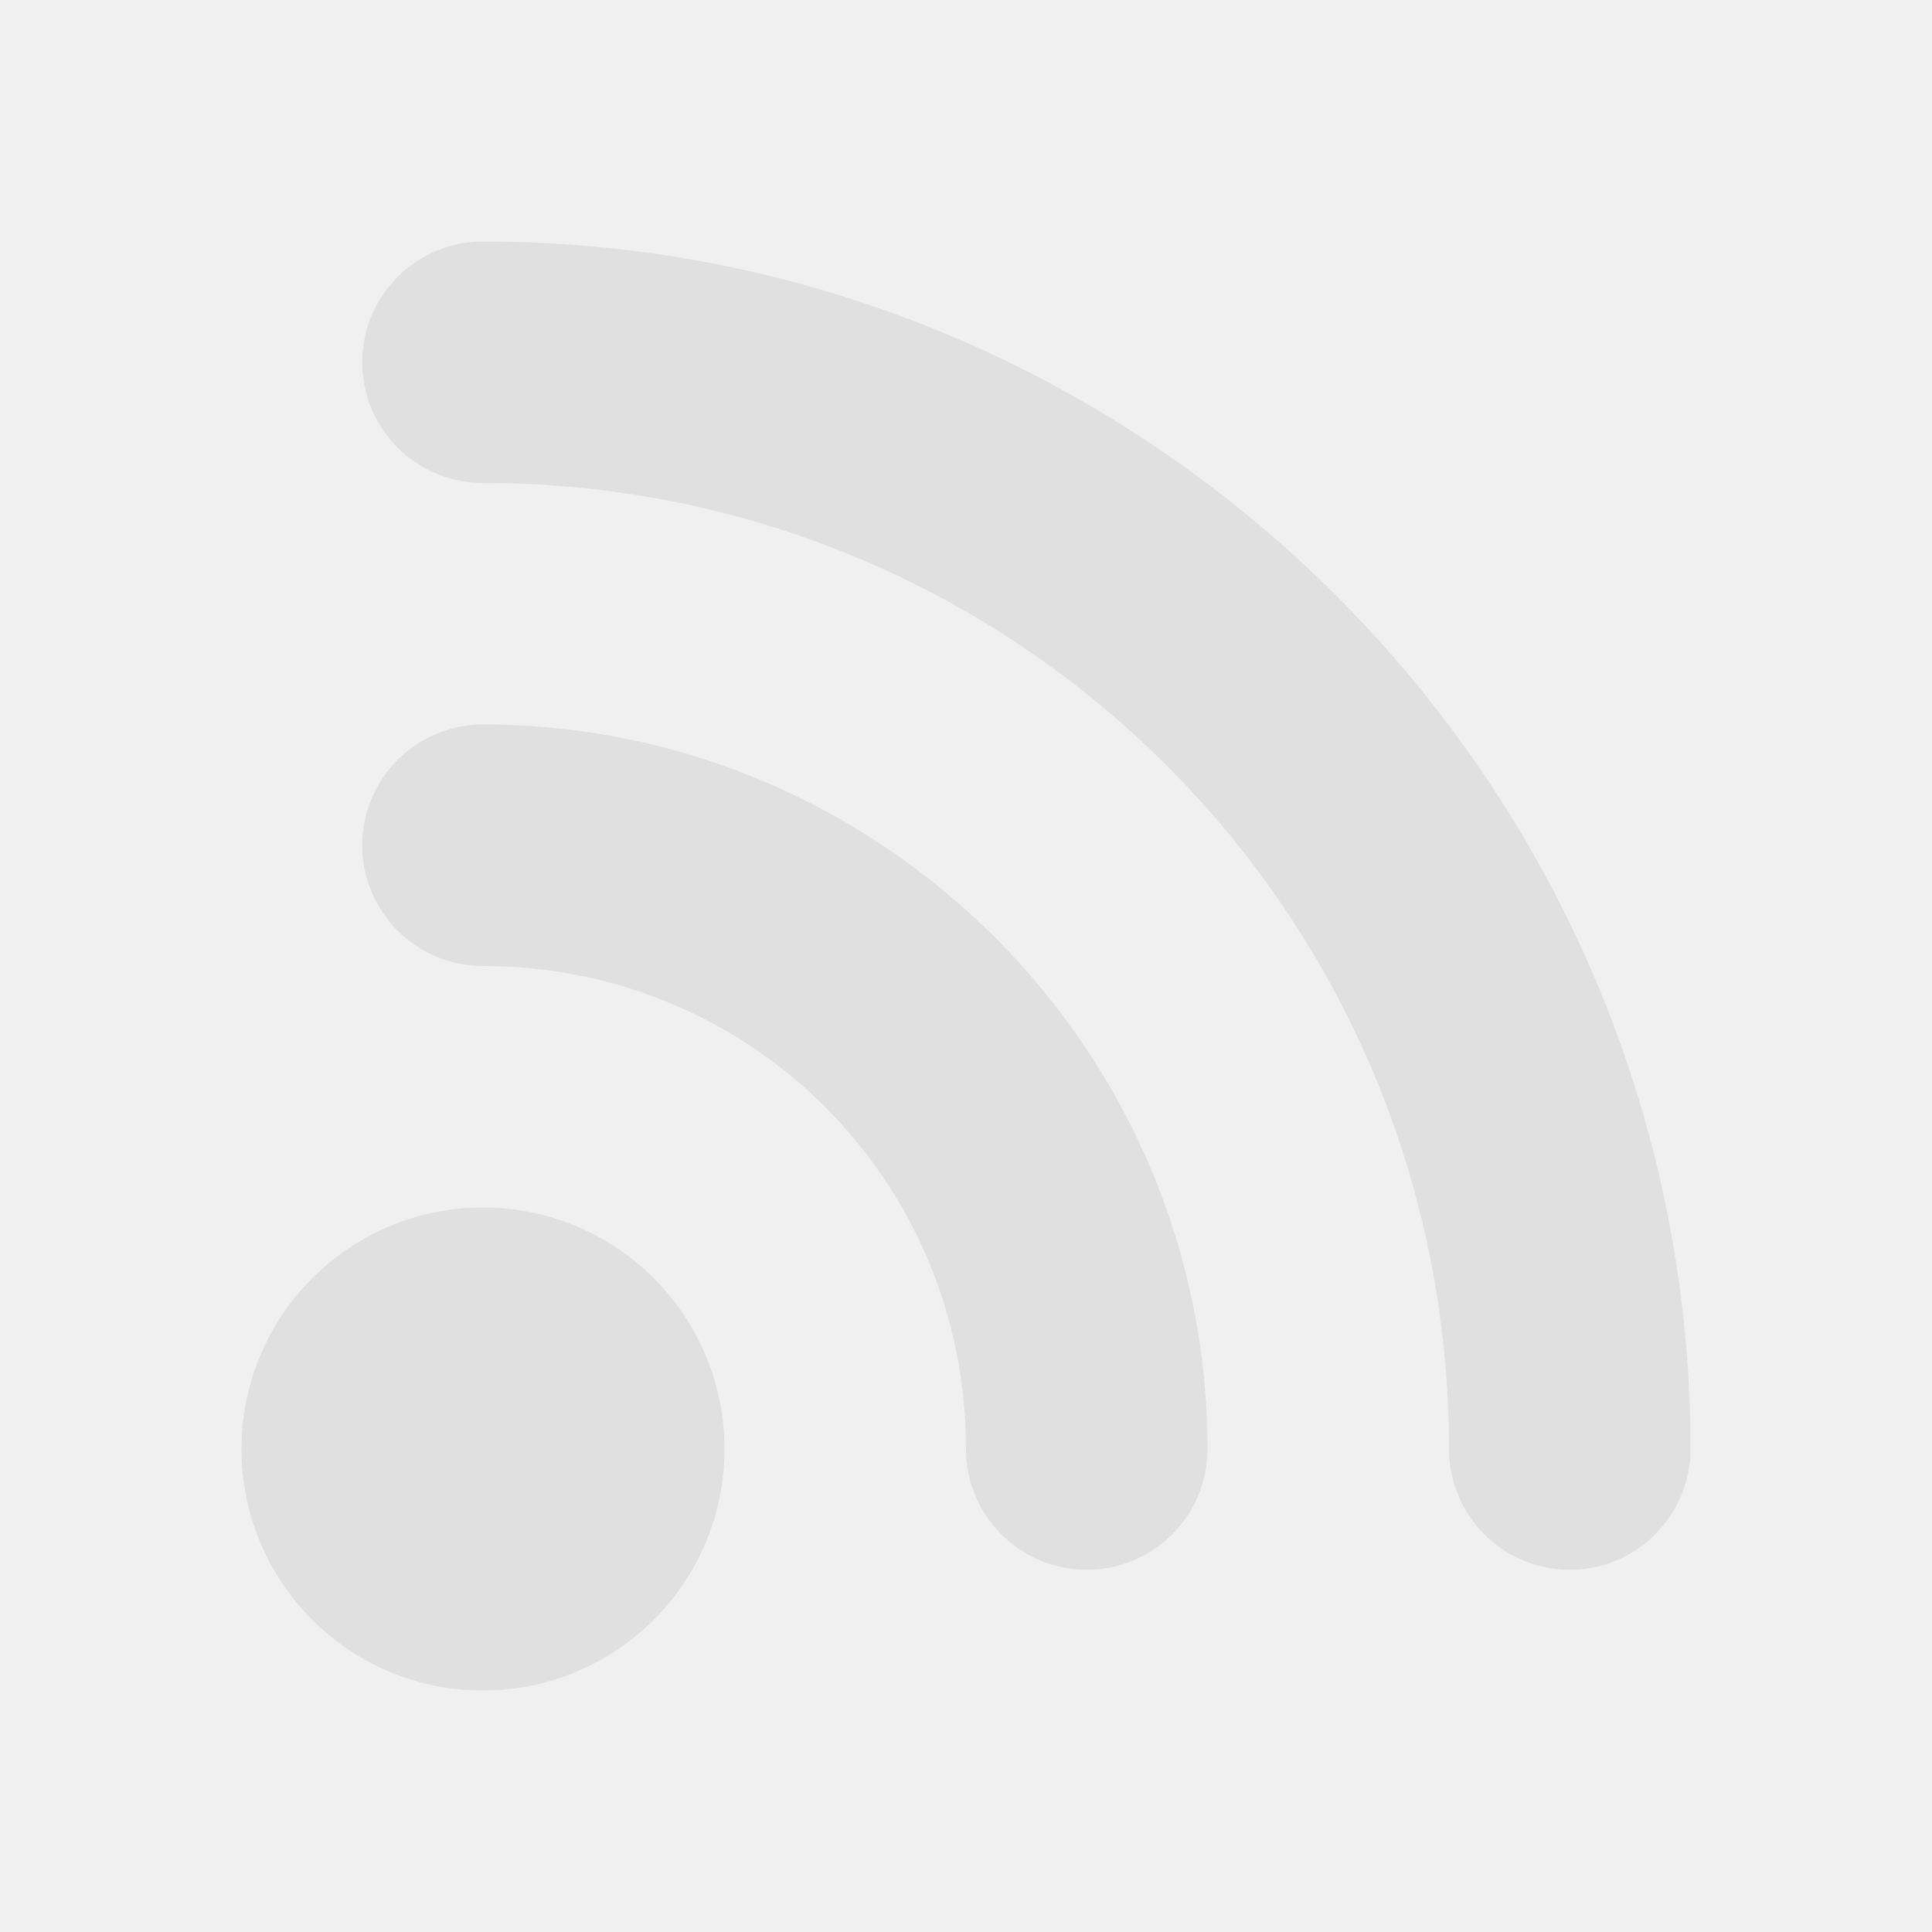
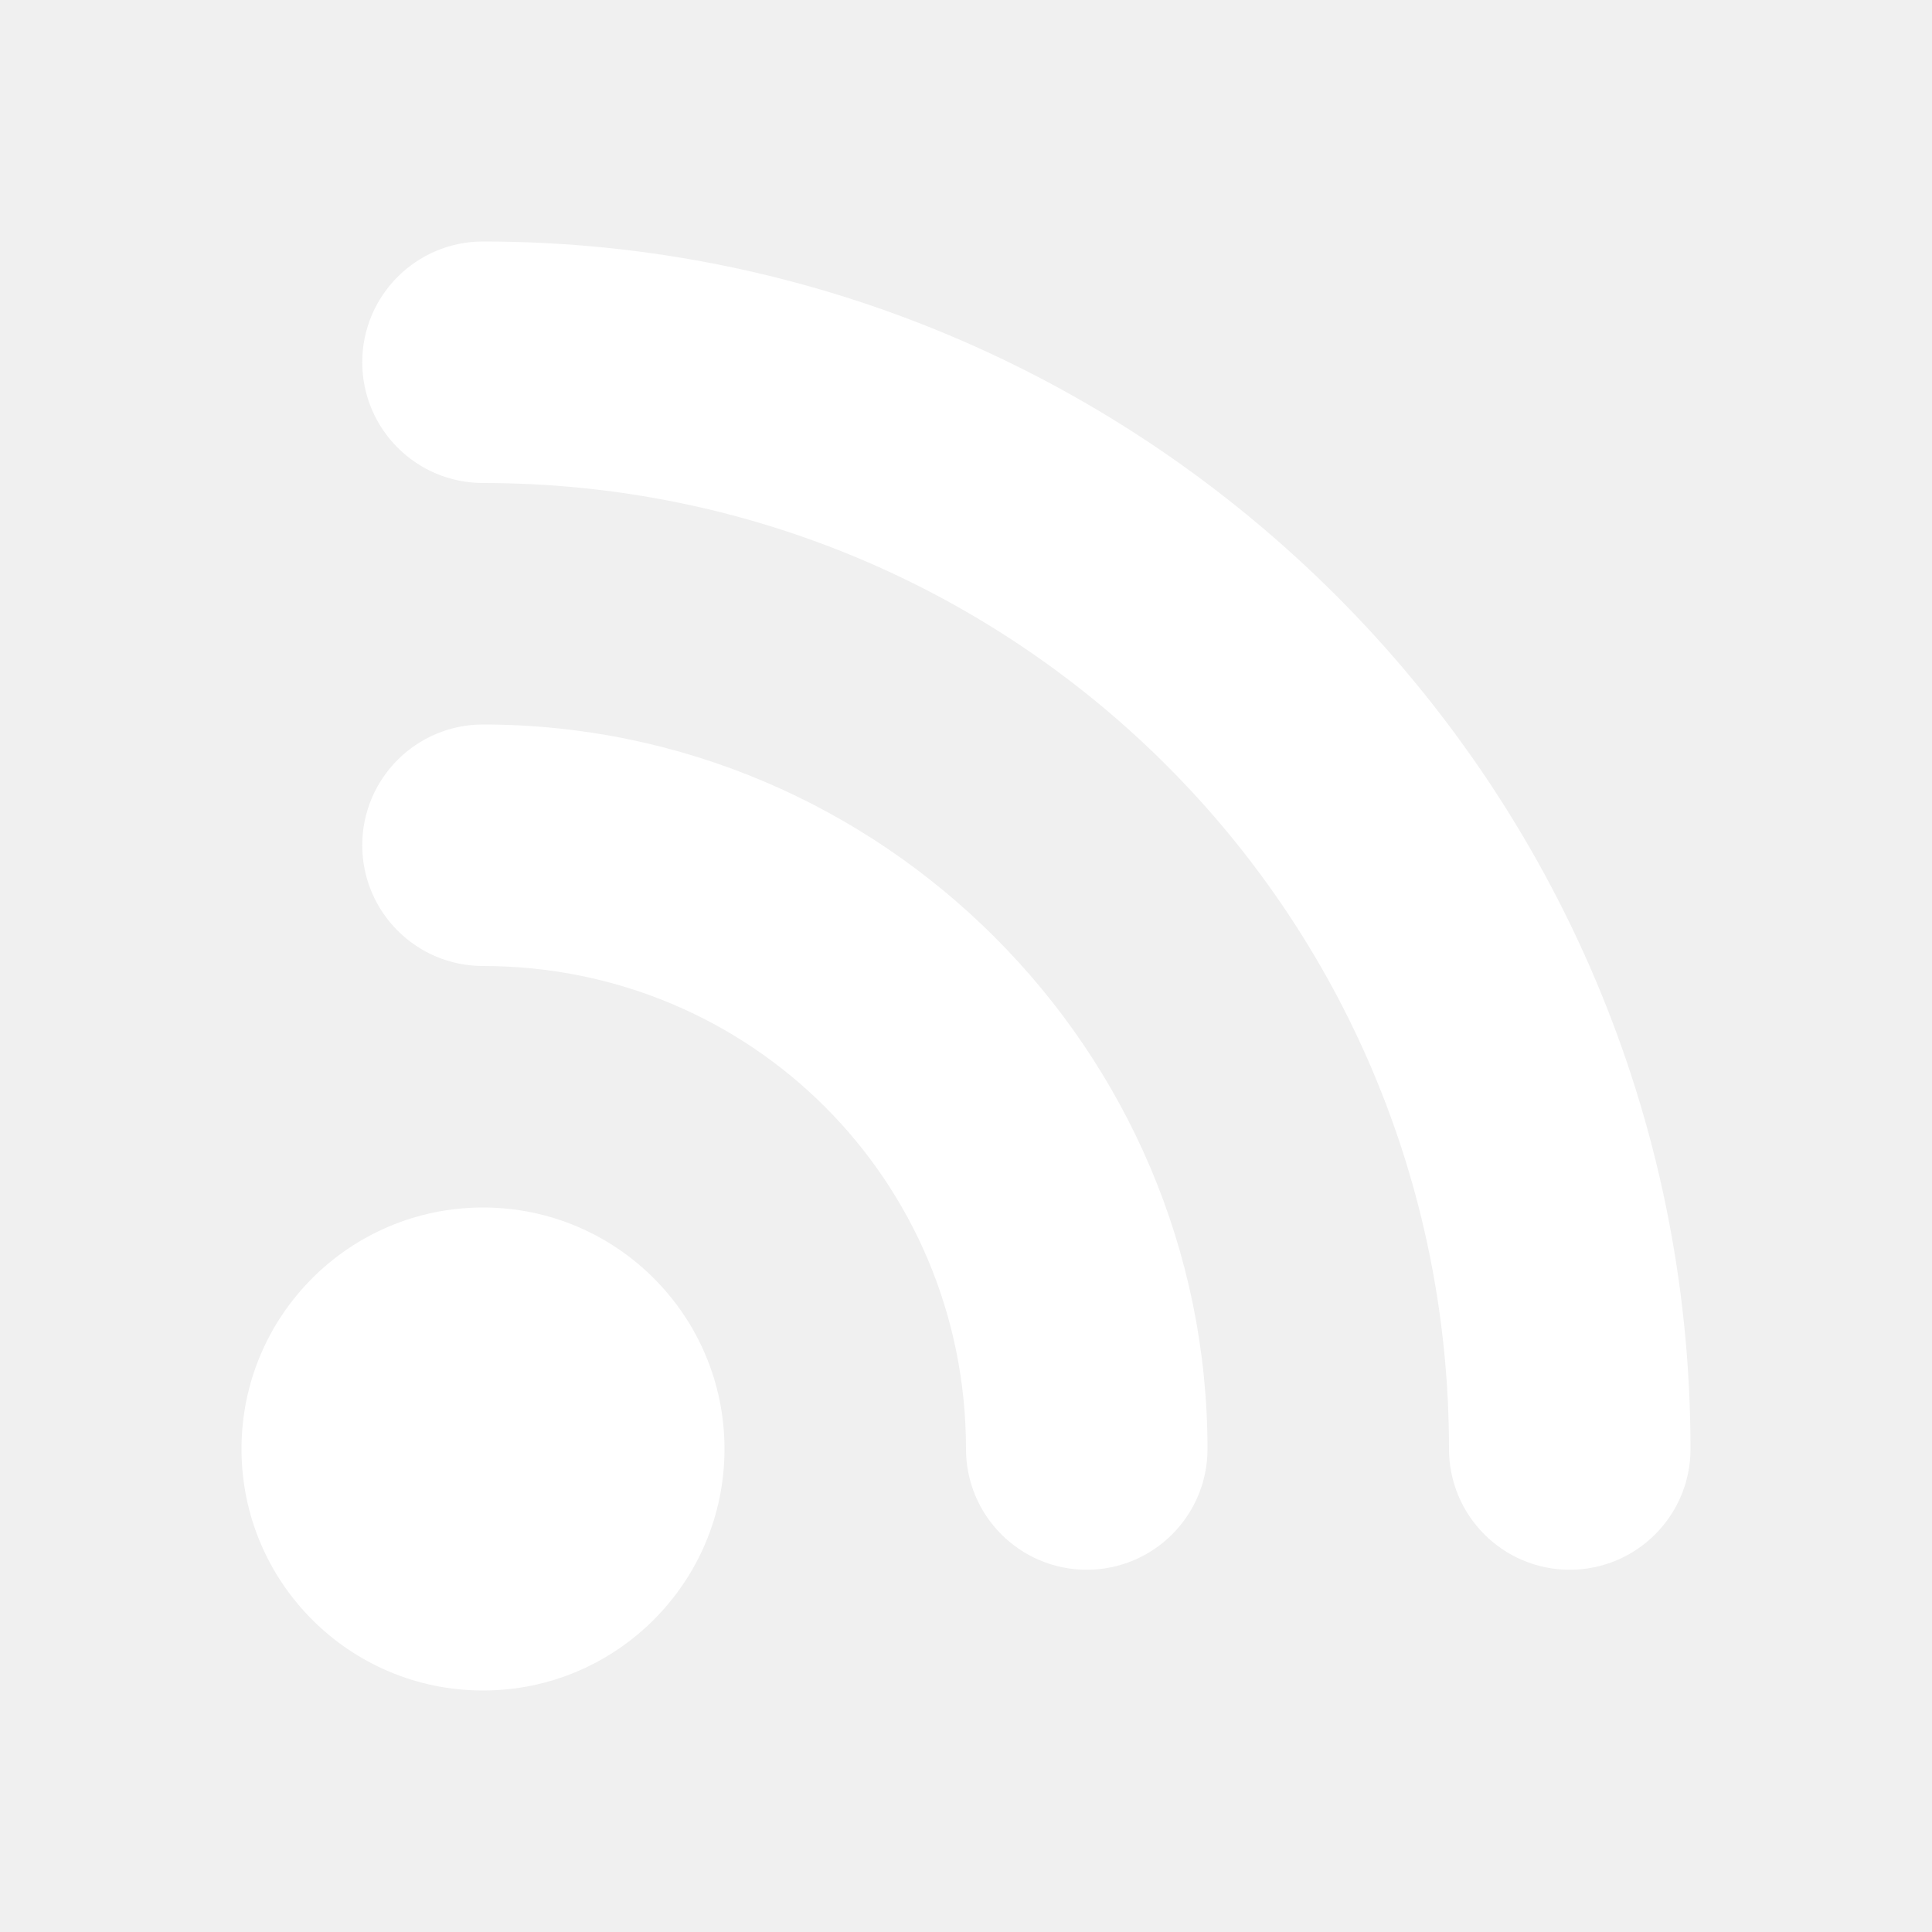
<svg xmlns="http://www.w3.org/2000/svg" height="32" viewBox="0 0 16 16" width="32">
-   <path d="m4 2a1 1 0 0 0 -1 1 1 1 0 0 0 1 1c4.43 0 8 3.57 8 8a1 1 0 0 0 1 1 1 1 0 0 0 1-1c0-5.511-4.489-10-10-10zm0 4a1 1 0 0 0 -1 1 1 1 0 0 0 1 1c2.221 0 4 1.779 4 4a1 1 0 0 0 1 1 1 1 0 0 0 1-1c0-3.302-2.698-6-6-6zm0 4a2 2 0 0 0 -2 2 2 2 0 0 0 2 2 2 2 0 0 0 2-2 2 2 0 0 0 -2-2z" fill="#e0e0e0" />
+   <path d="m4 2a1 1 0 0 0 -1 1 1 1 0 0 0 1 1c4.43 0 8 3.57 8 8a1 1 0 0 0 1 1 1 1 0 0 0 1-1c0-5.511-4.489-10-10-10zm0 4a1 1 0 0 0 -1 1 1 1 0 0 0 1 1c2.221 0 4 1.779 4 4a1 1 0 0 0 1 1 1 1 0 0 0 1-1c0-3.302-2.698-6-6-6zm0 4a2 2 0 0 0 -2 2 2 2 0 0 0 2 2 2 2 0 0 0 2-2 2 2 0 0 0 -2-2z" fill="#ffffff" />
</svg>
